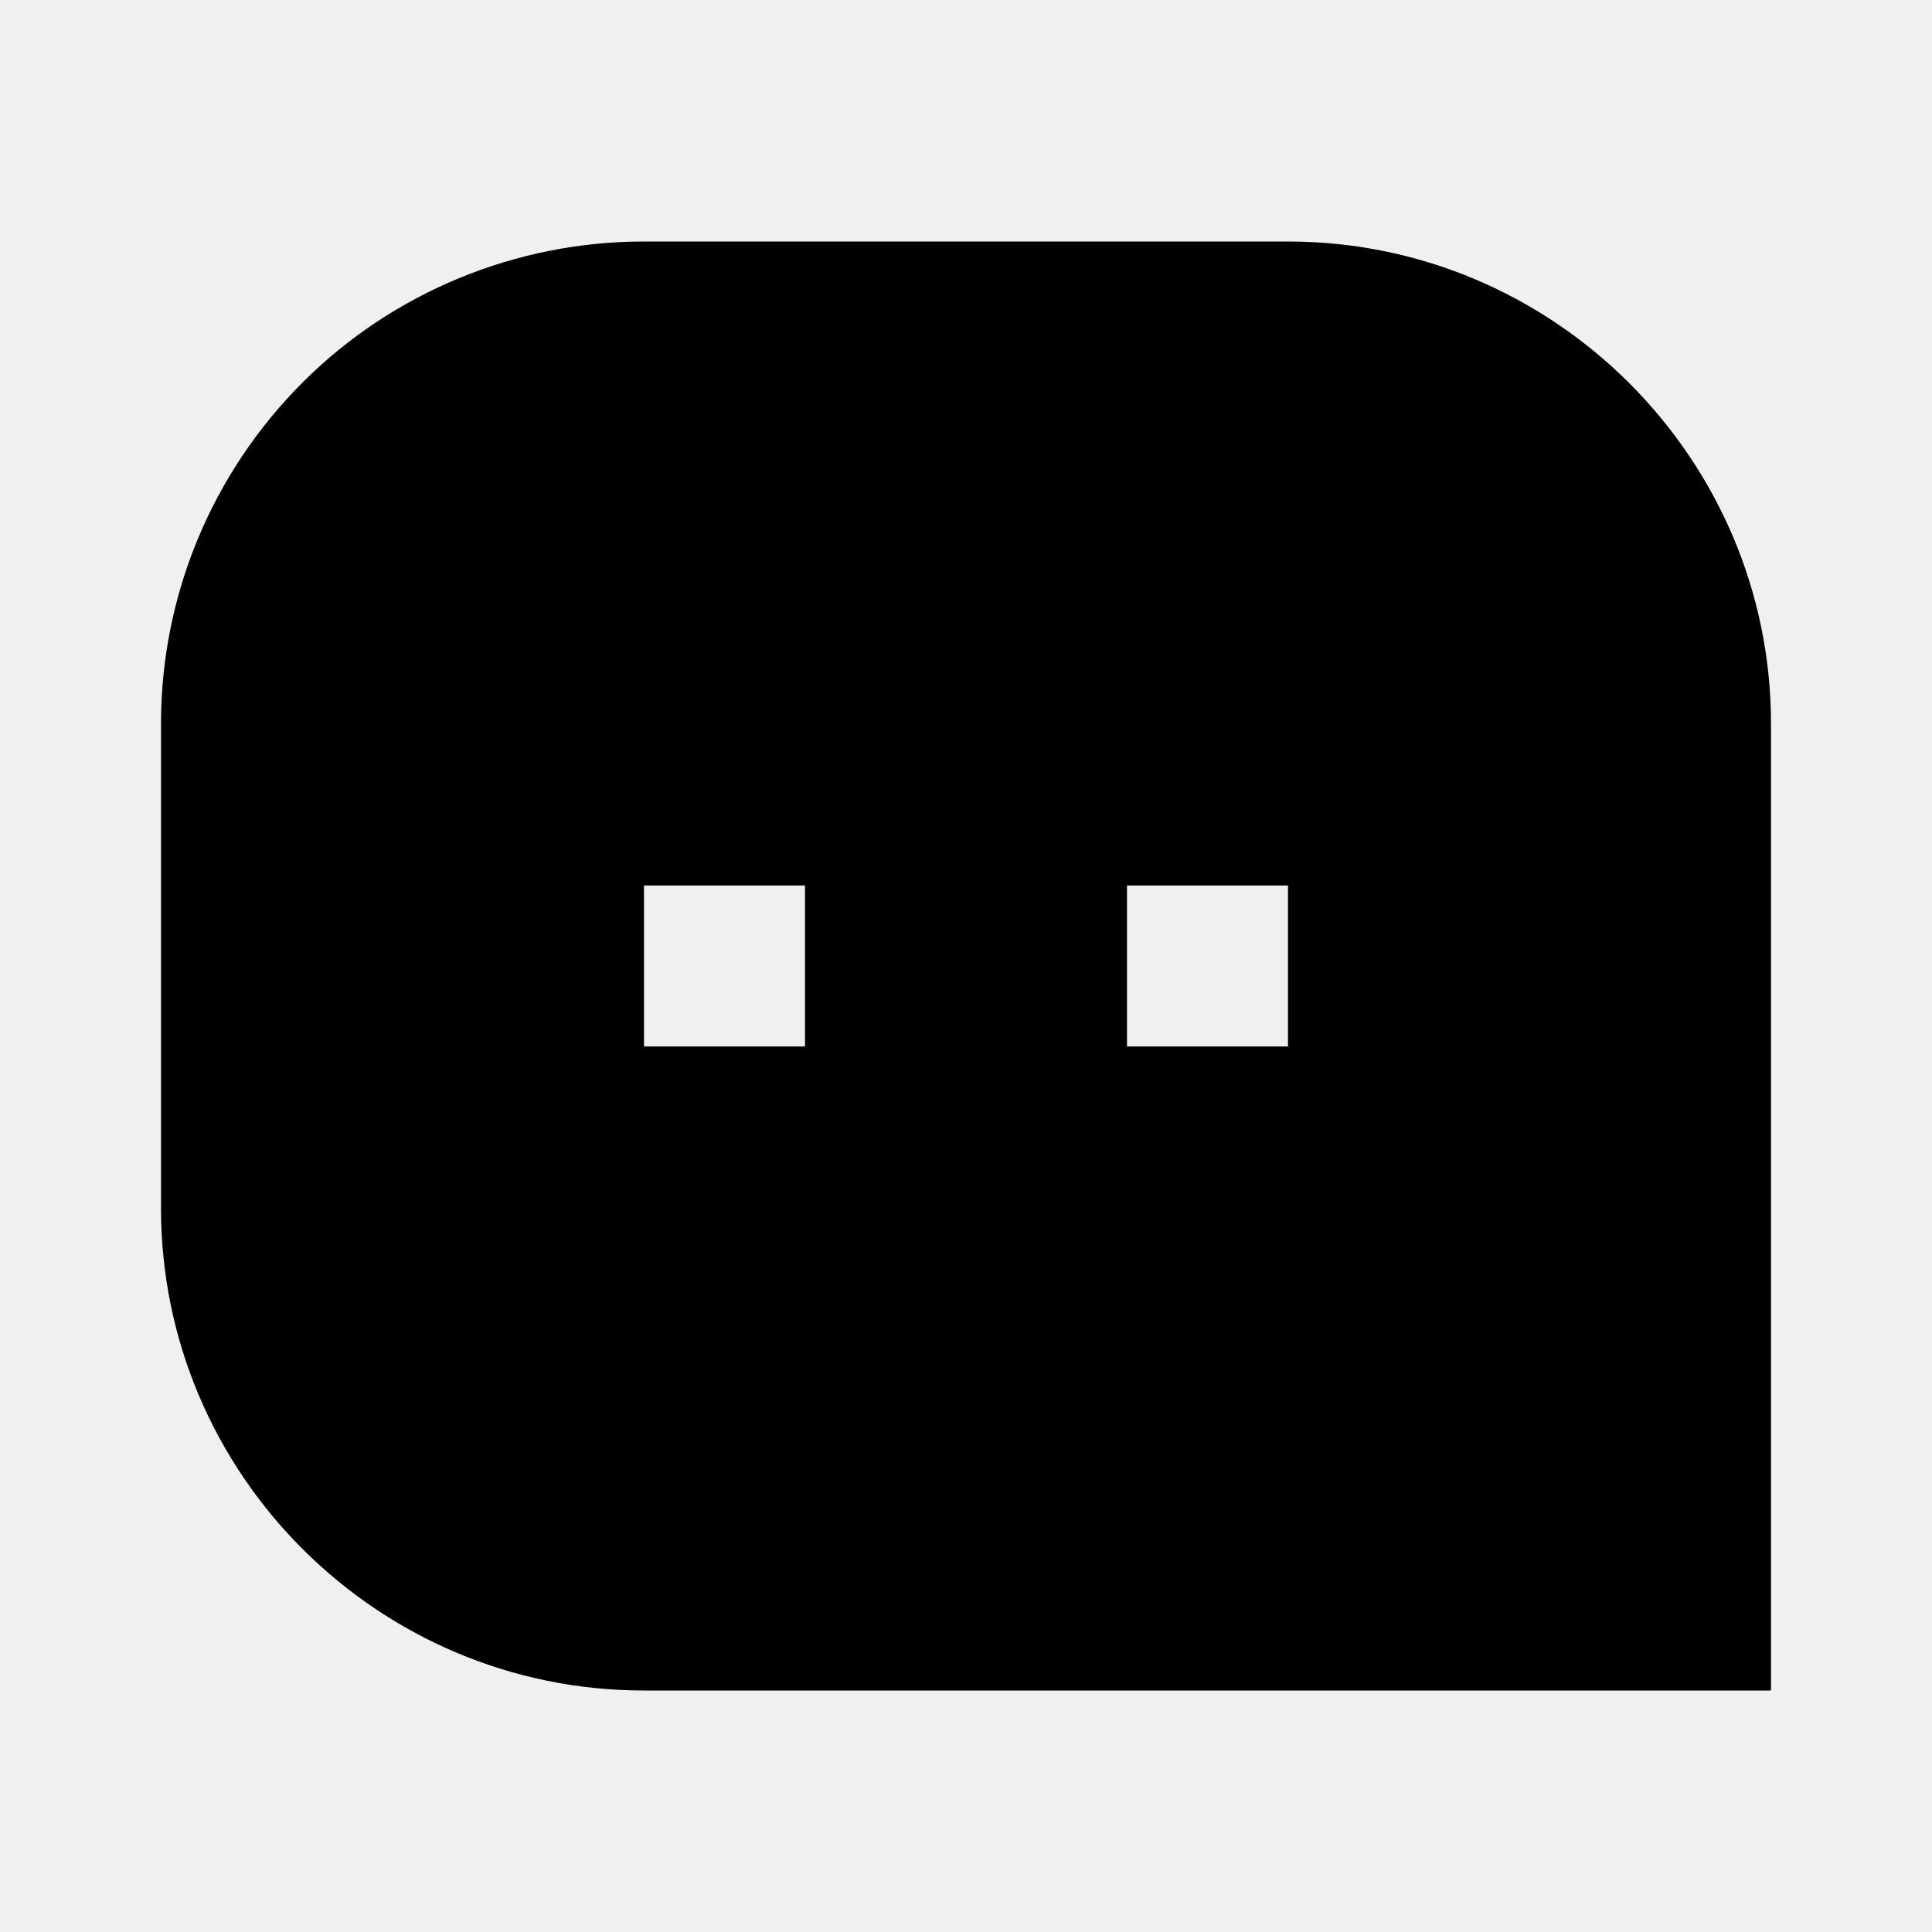
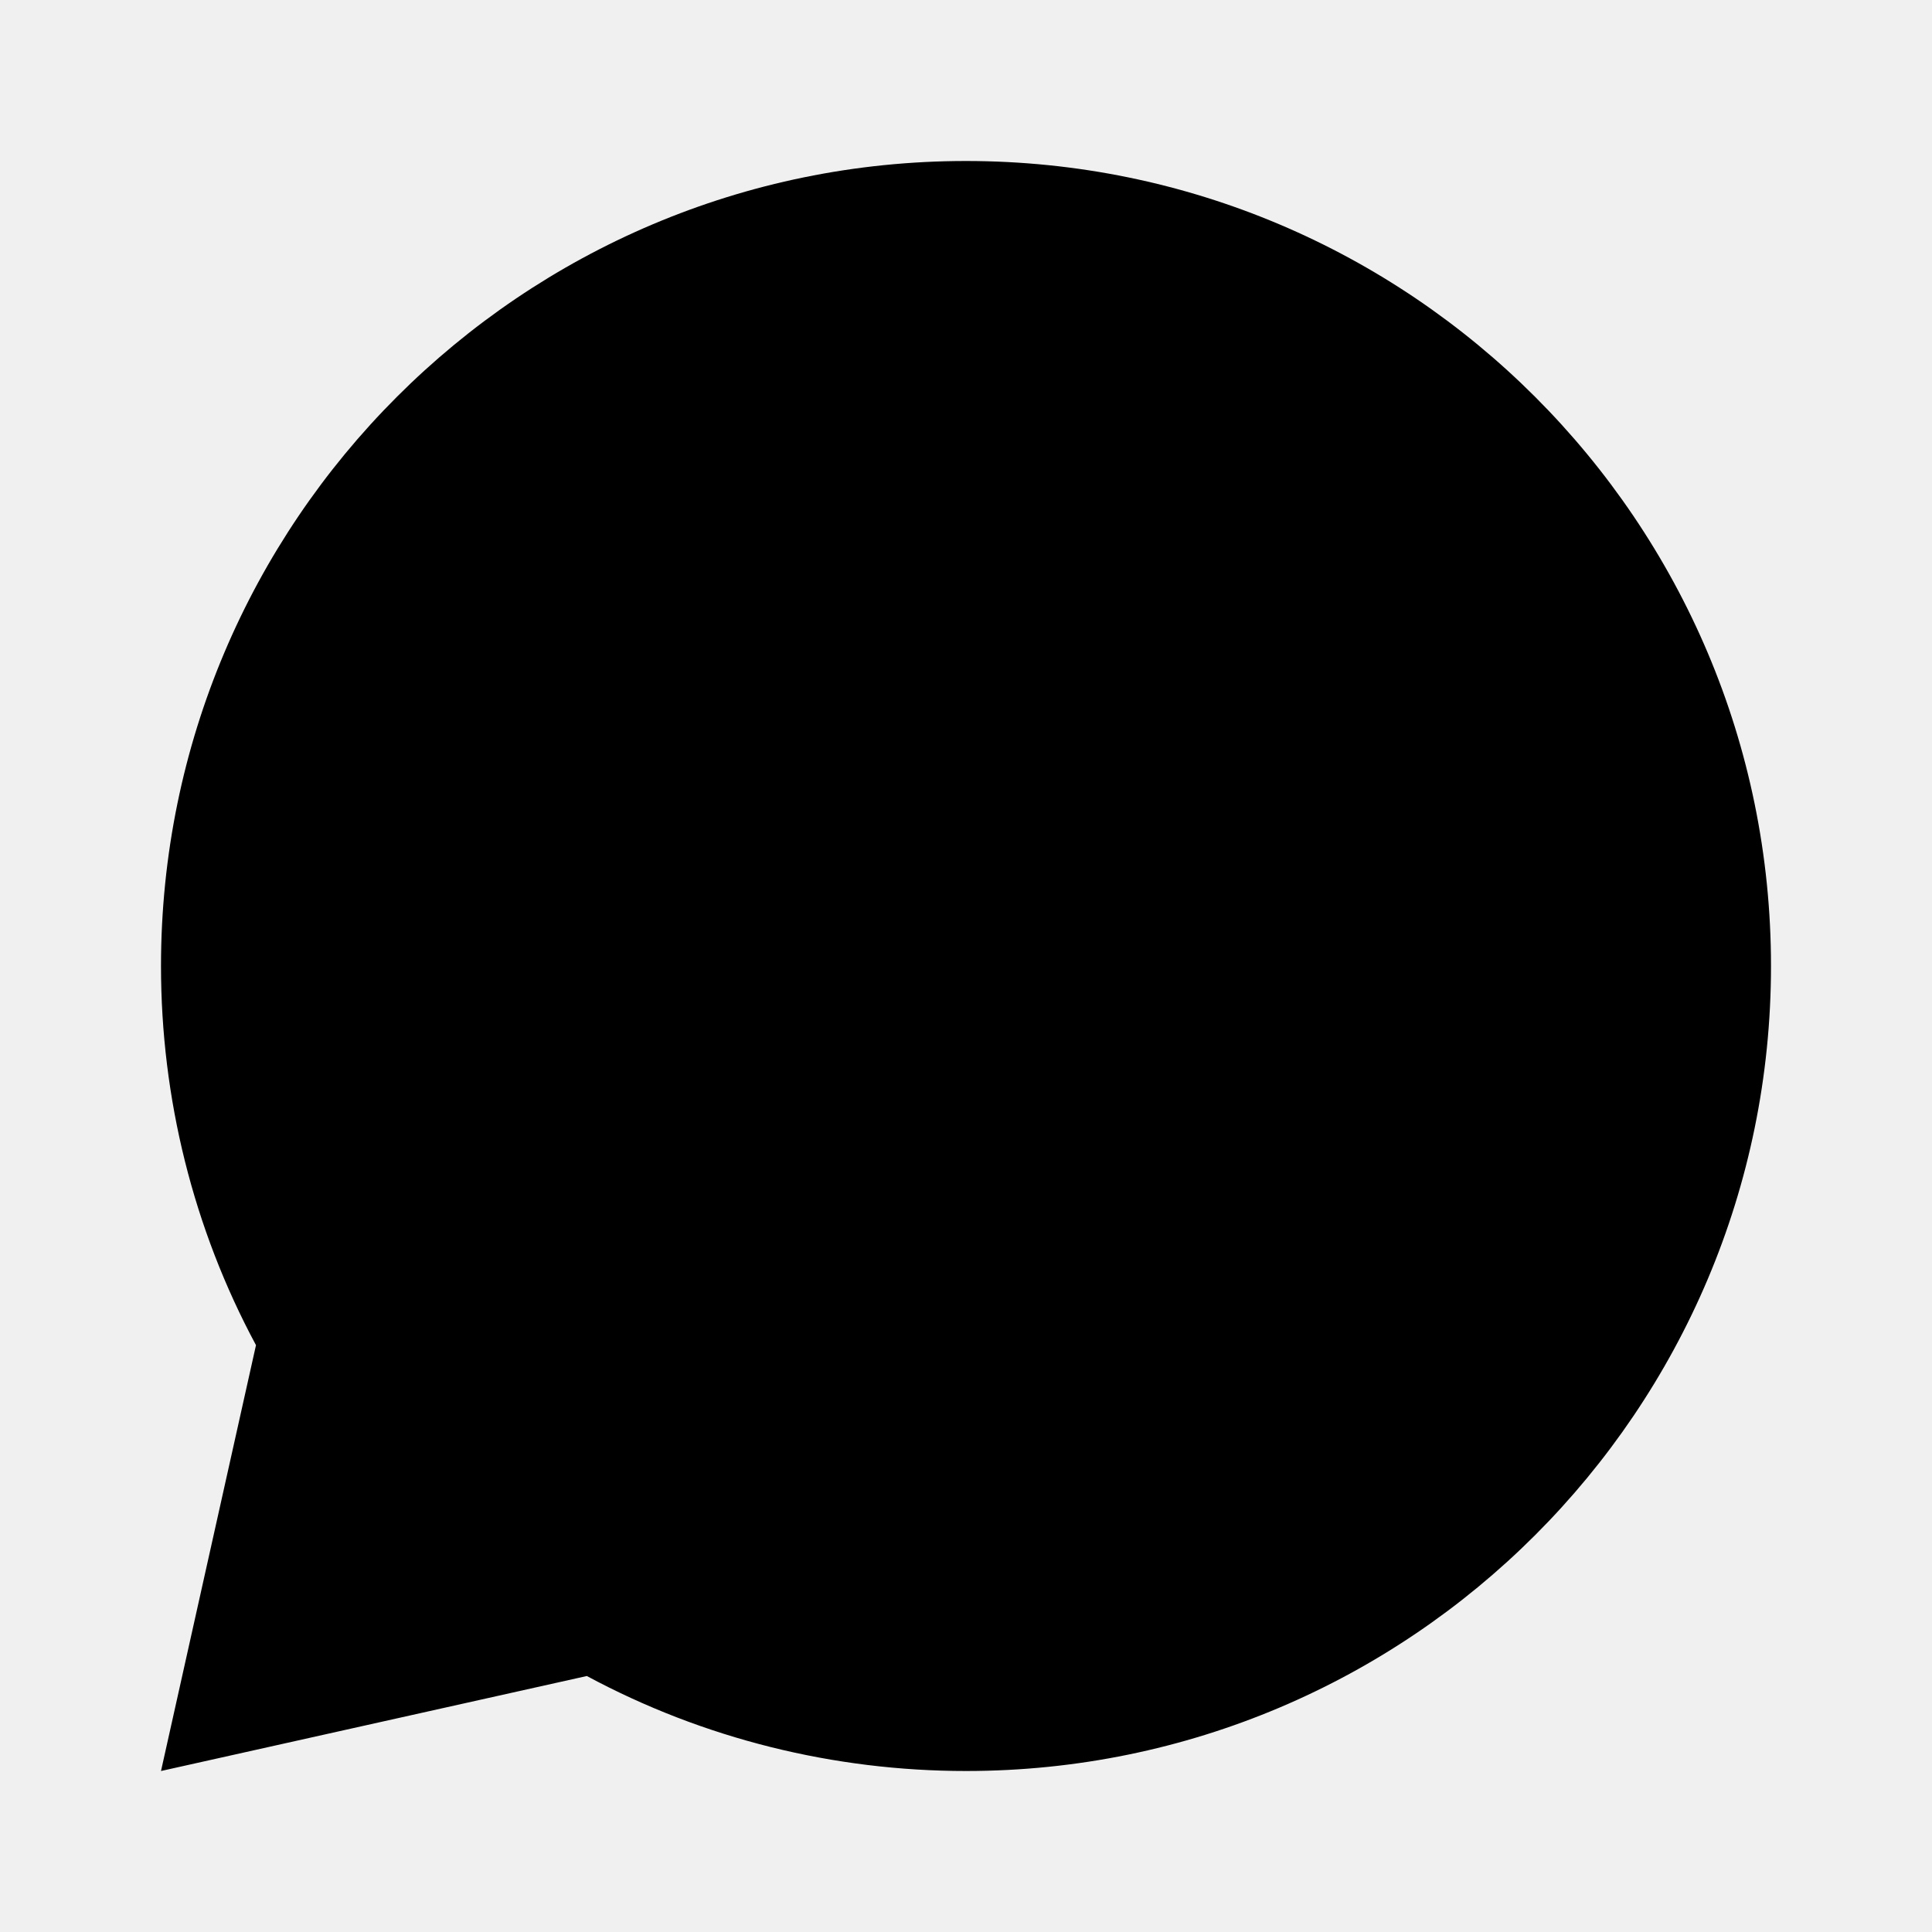
- <svg xmlns="http://www.w3.org/2000/svg" viewBox="0 0 24 24" fill="none">
+ <svg xmlns="http://www.w3.org/2000/svg" xmlns:xlink="http://www.w3.org/1999/xlink" viewBox="0 0 24 24" fill="none">
+   <defs>
+     <rect id="path_0" x="0" y="0" width="24" height="24" />
+   </defs>
  <g opacity="1" transform="translate(0 0)  rotate(0 12 12)">
-     <path id="分组 1" fill-rule="evenodd" style="fill:#000000" transform="translate(1.999999 2.999992)  rotate(0 10 9.000004)" opacity="1" d="M0 12.01C0 15.31 2.69 18 6 18L20 18L20 5.99C20 2.7 17.31 0 14 0L6 0C4.41 0 2.88 0.63 1.76 1.75C0.63 2.88 0 4.4 0 5.99L0 12.01Z M12 10L14 10L14 8L12 8L12 10Z M6 10L8 10L8 8L6 8L6 10Z " />
+     <g opacity="1" transform="translate(0 0)  rotate(0 12 12)">
+       <mask id="bg-mask-0" fill="white">
+         <use xlink:href="#path_0" />
+       </mask>
+       <g mask="url(#bg-mask-0)">
+         <path id="路径 2" fill-rule="evenodd" style="fill:#000000" transform="translate(1.999989 2)  rotate(0 10.00001 10.00001)" opacity="1" d="M10,20C15.52,20 20,15.52 20,10C20,4.48 15.52,0 10,0C4.48,0 0,4.48 0,10C0,11.64 0.4,13.26 1.18,14.71L0,20L5.29,18.82C6.74,19.6 8.36,20 10,20Z " />
+       </g>
+     </g>
  </g>
</svg>
